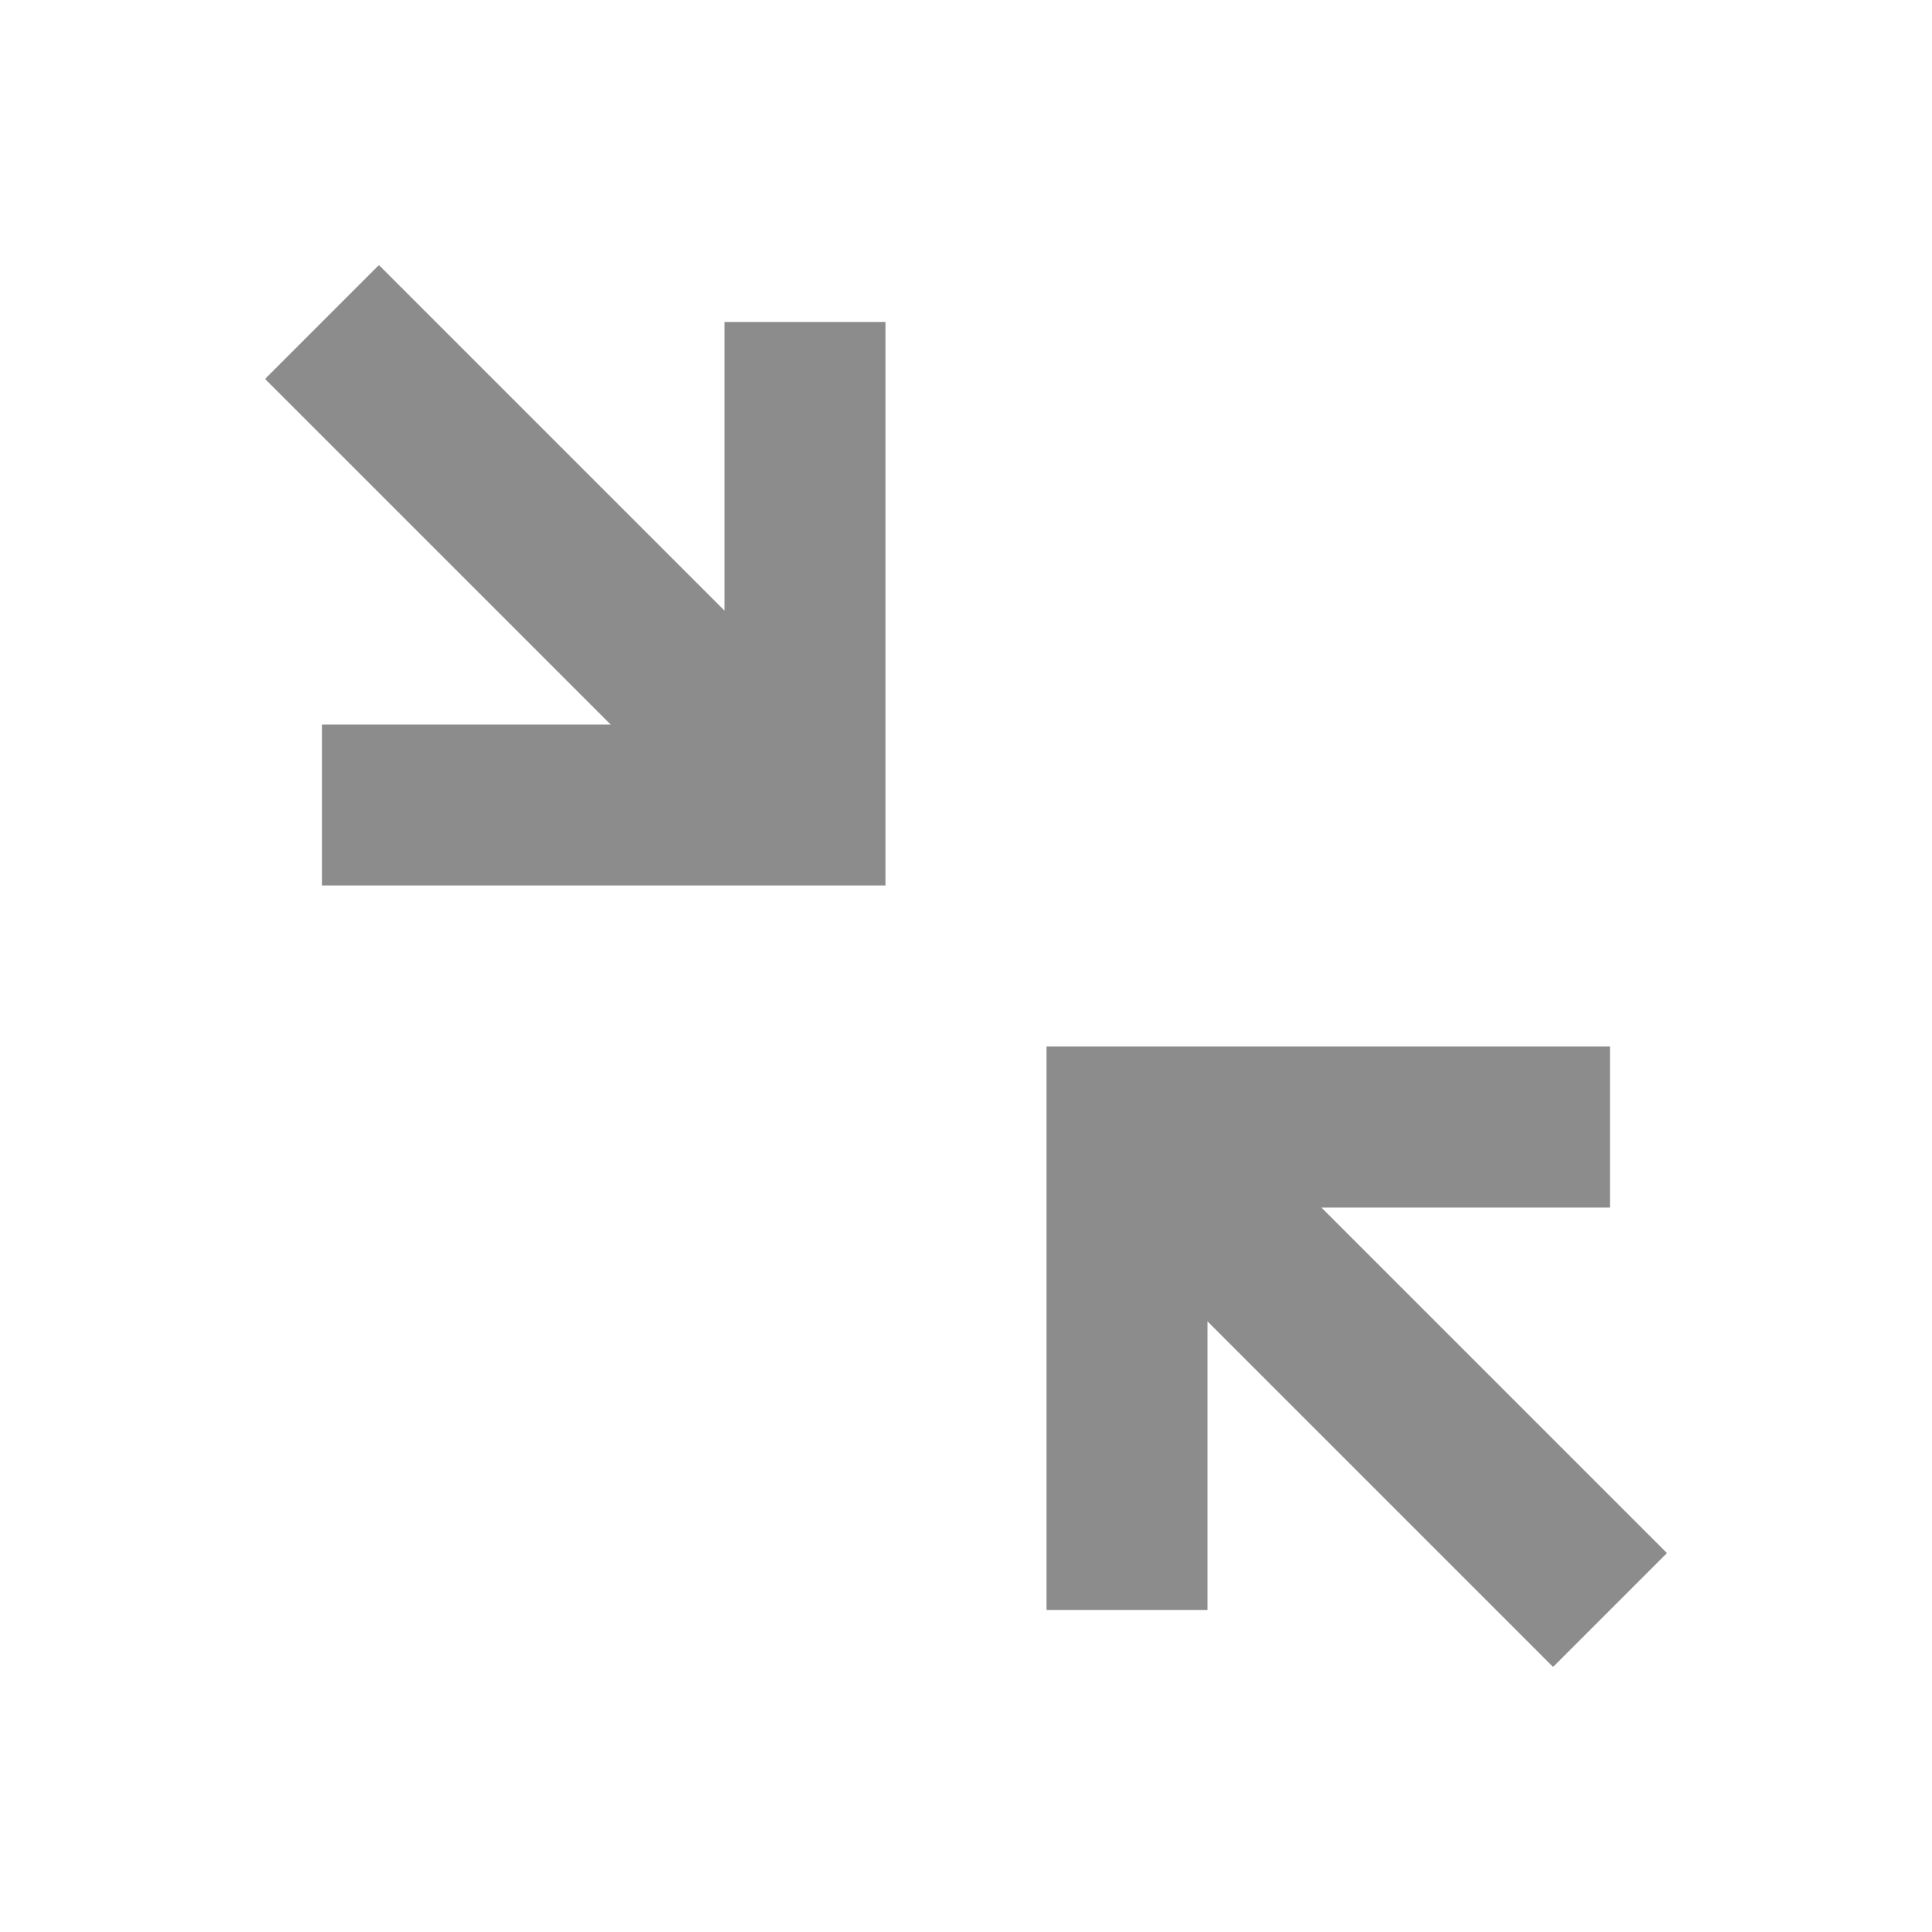
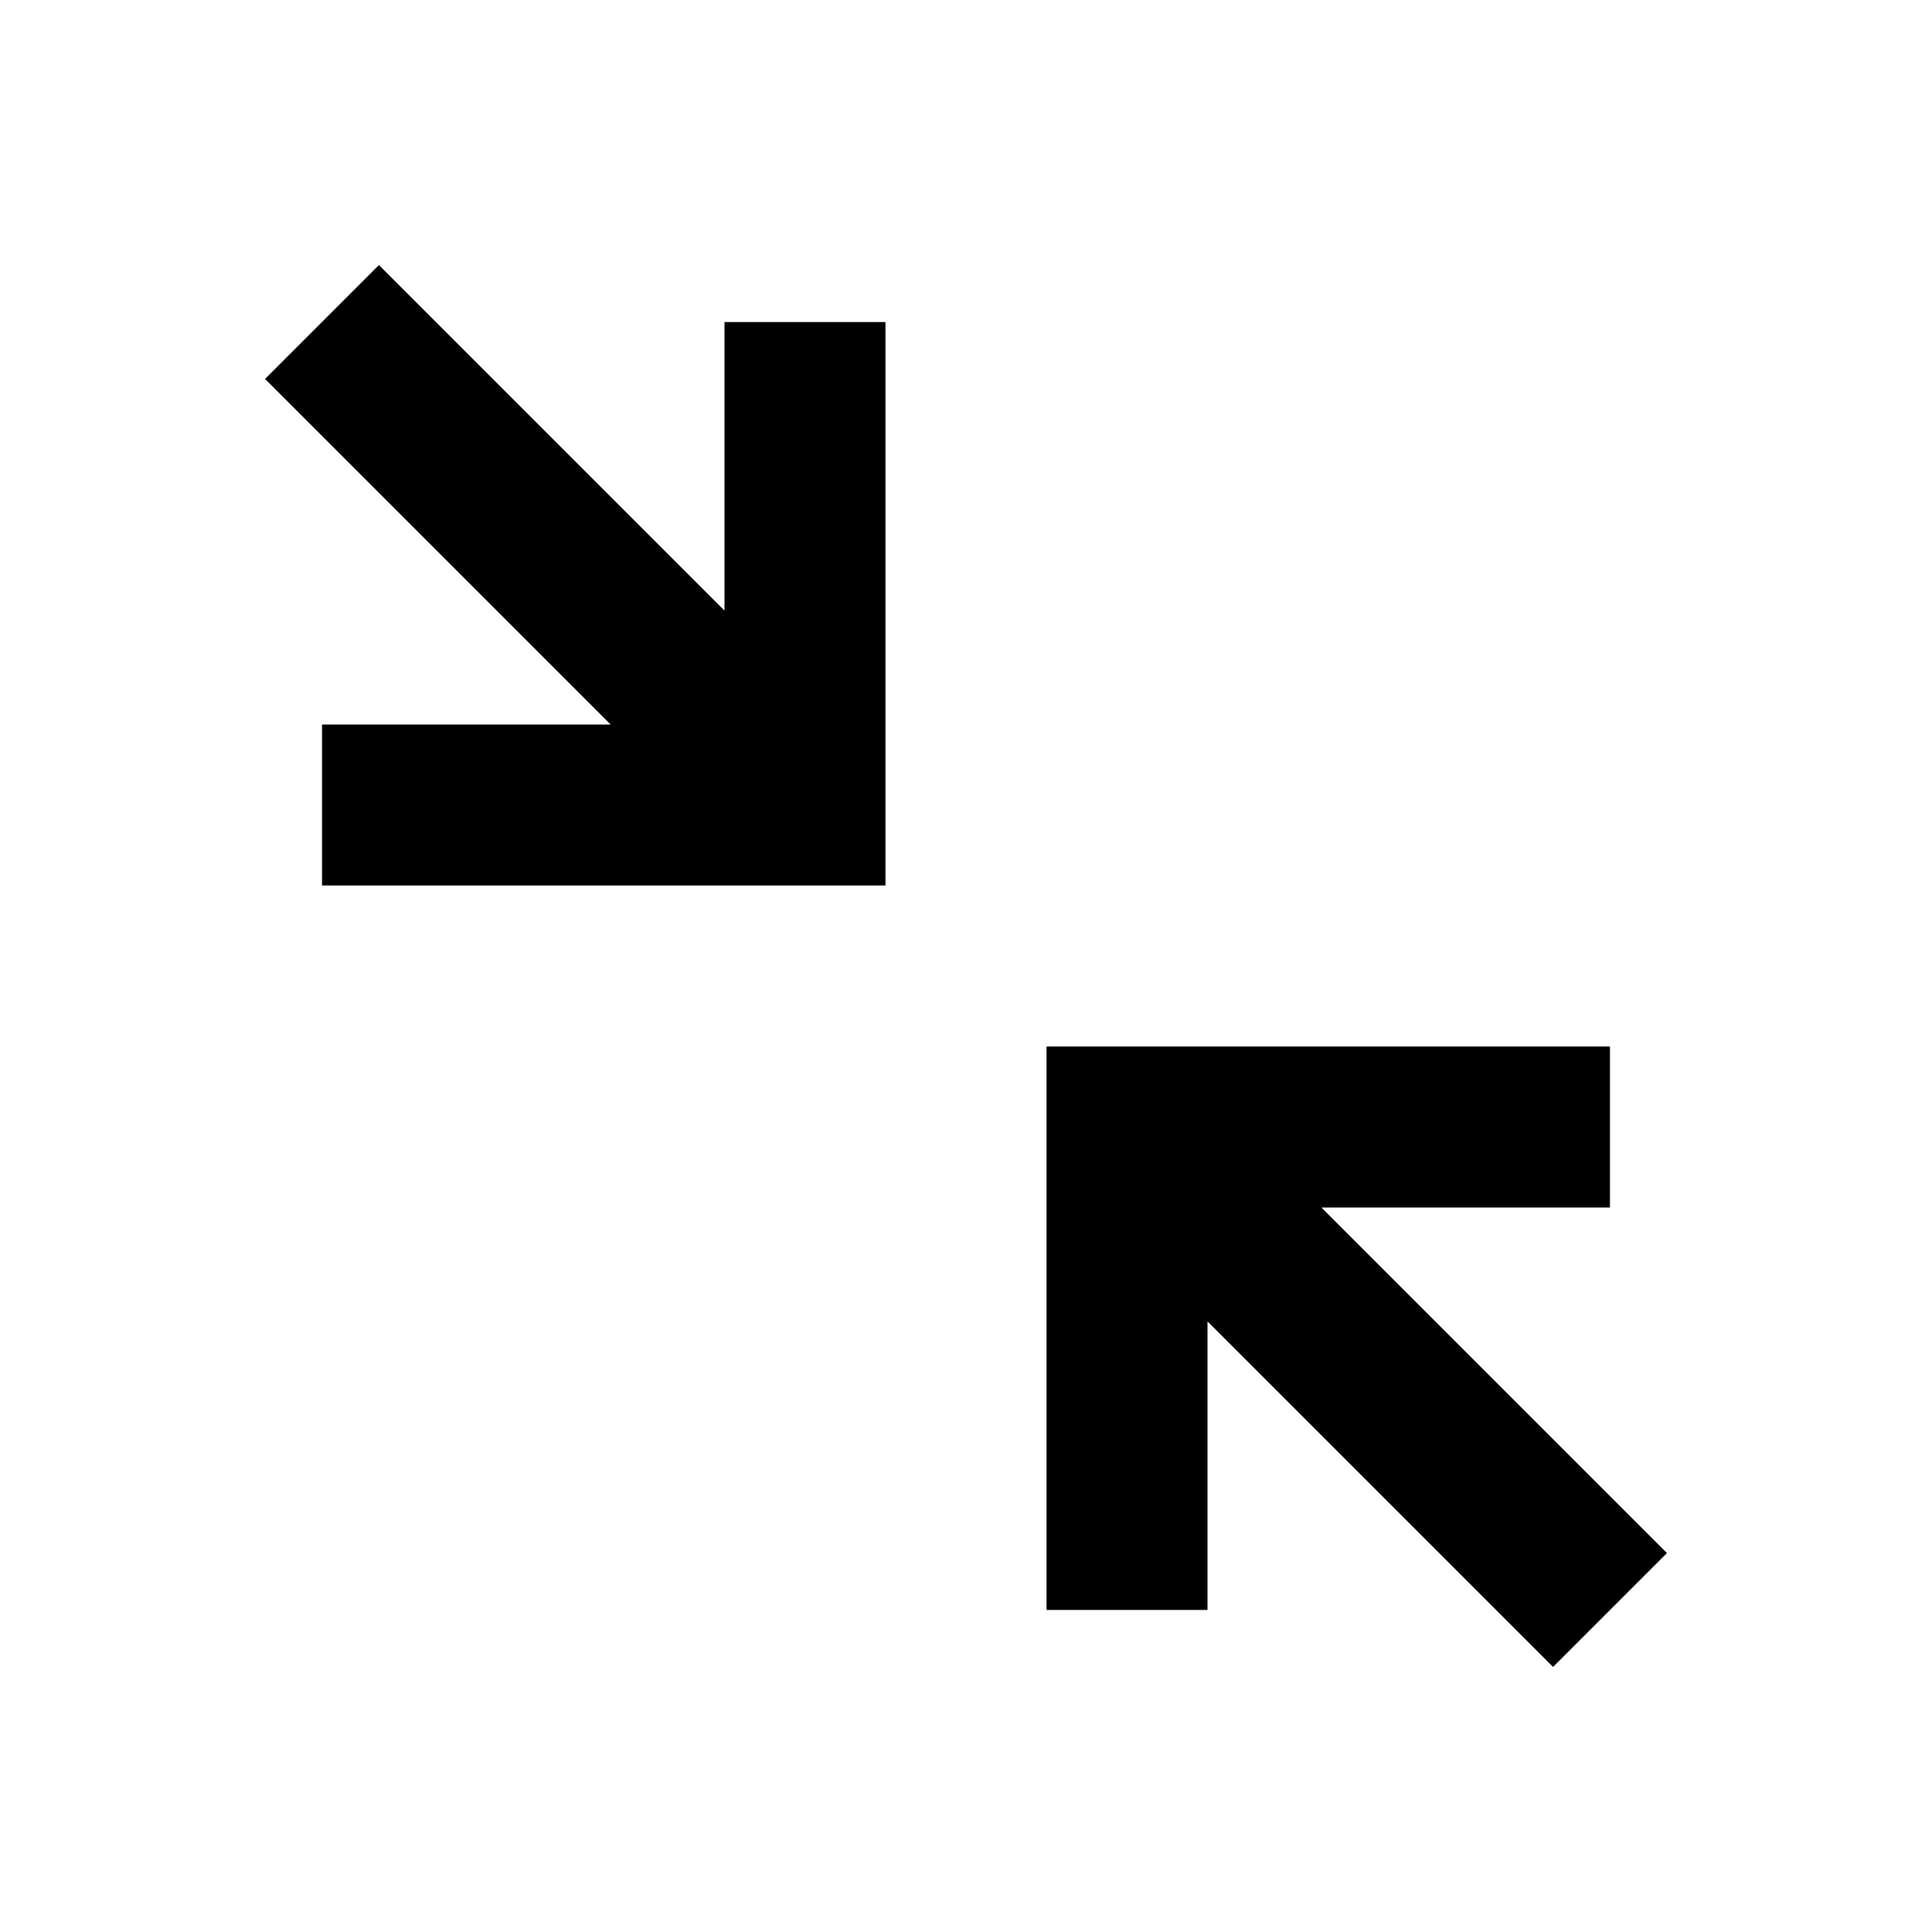
<svg xmlns="http://www.w3.org/2000/svg" width="16" height="16" viewBox="0 0 16 16" fill="none">
  <g id="line/fill=on, direction=LeftDiagonal, unflod/flod=off">
-     <path id="Vector" d="M6 2.667H7.333V7.333H2.667V6H5.057L2.195 3.138L3.138 2.195L6 5.057V2.667ZM13.333 10H10.943L13.805 12.862L12.862 13.805L10 10.943V13.333H8.667V8.667H13.333V10Z" fill="black" fill-opacity="0.45" />
+     <path id="Vector" d="M6 2.667H7.333V7.333H2.667V6H5.057L2.195 3.138L3.138 2.195L6 5.057V2.667ZM13.333 10H10.943L13.805 12.862L12.862 13.805L10 10.943V13.333H8.667V8.667H13.333V10Z" fill="black" />
  </g>
</svg>
